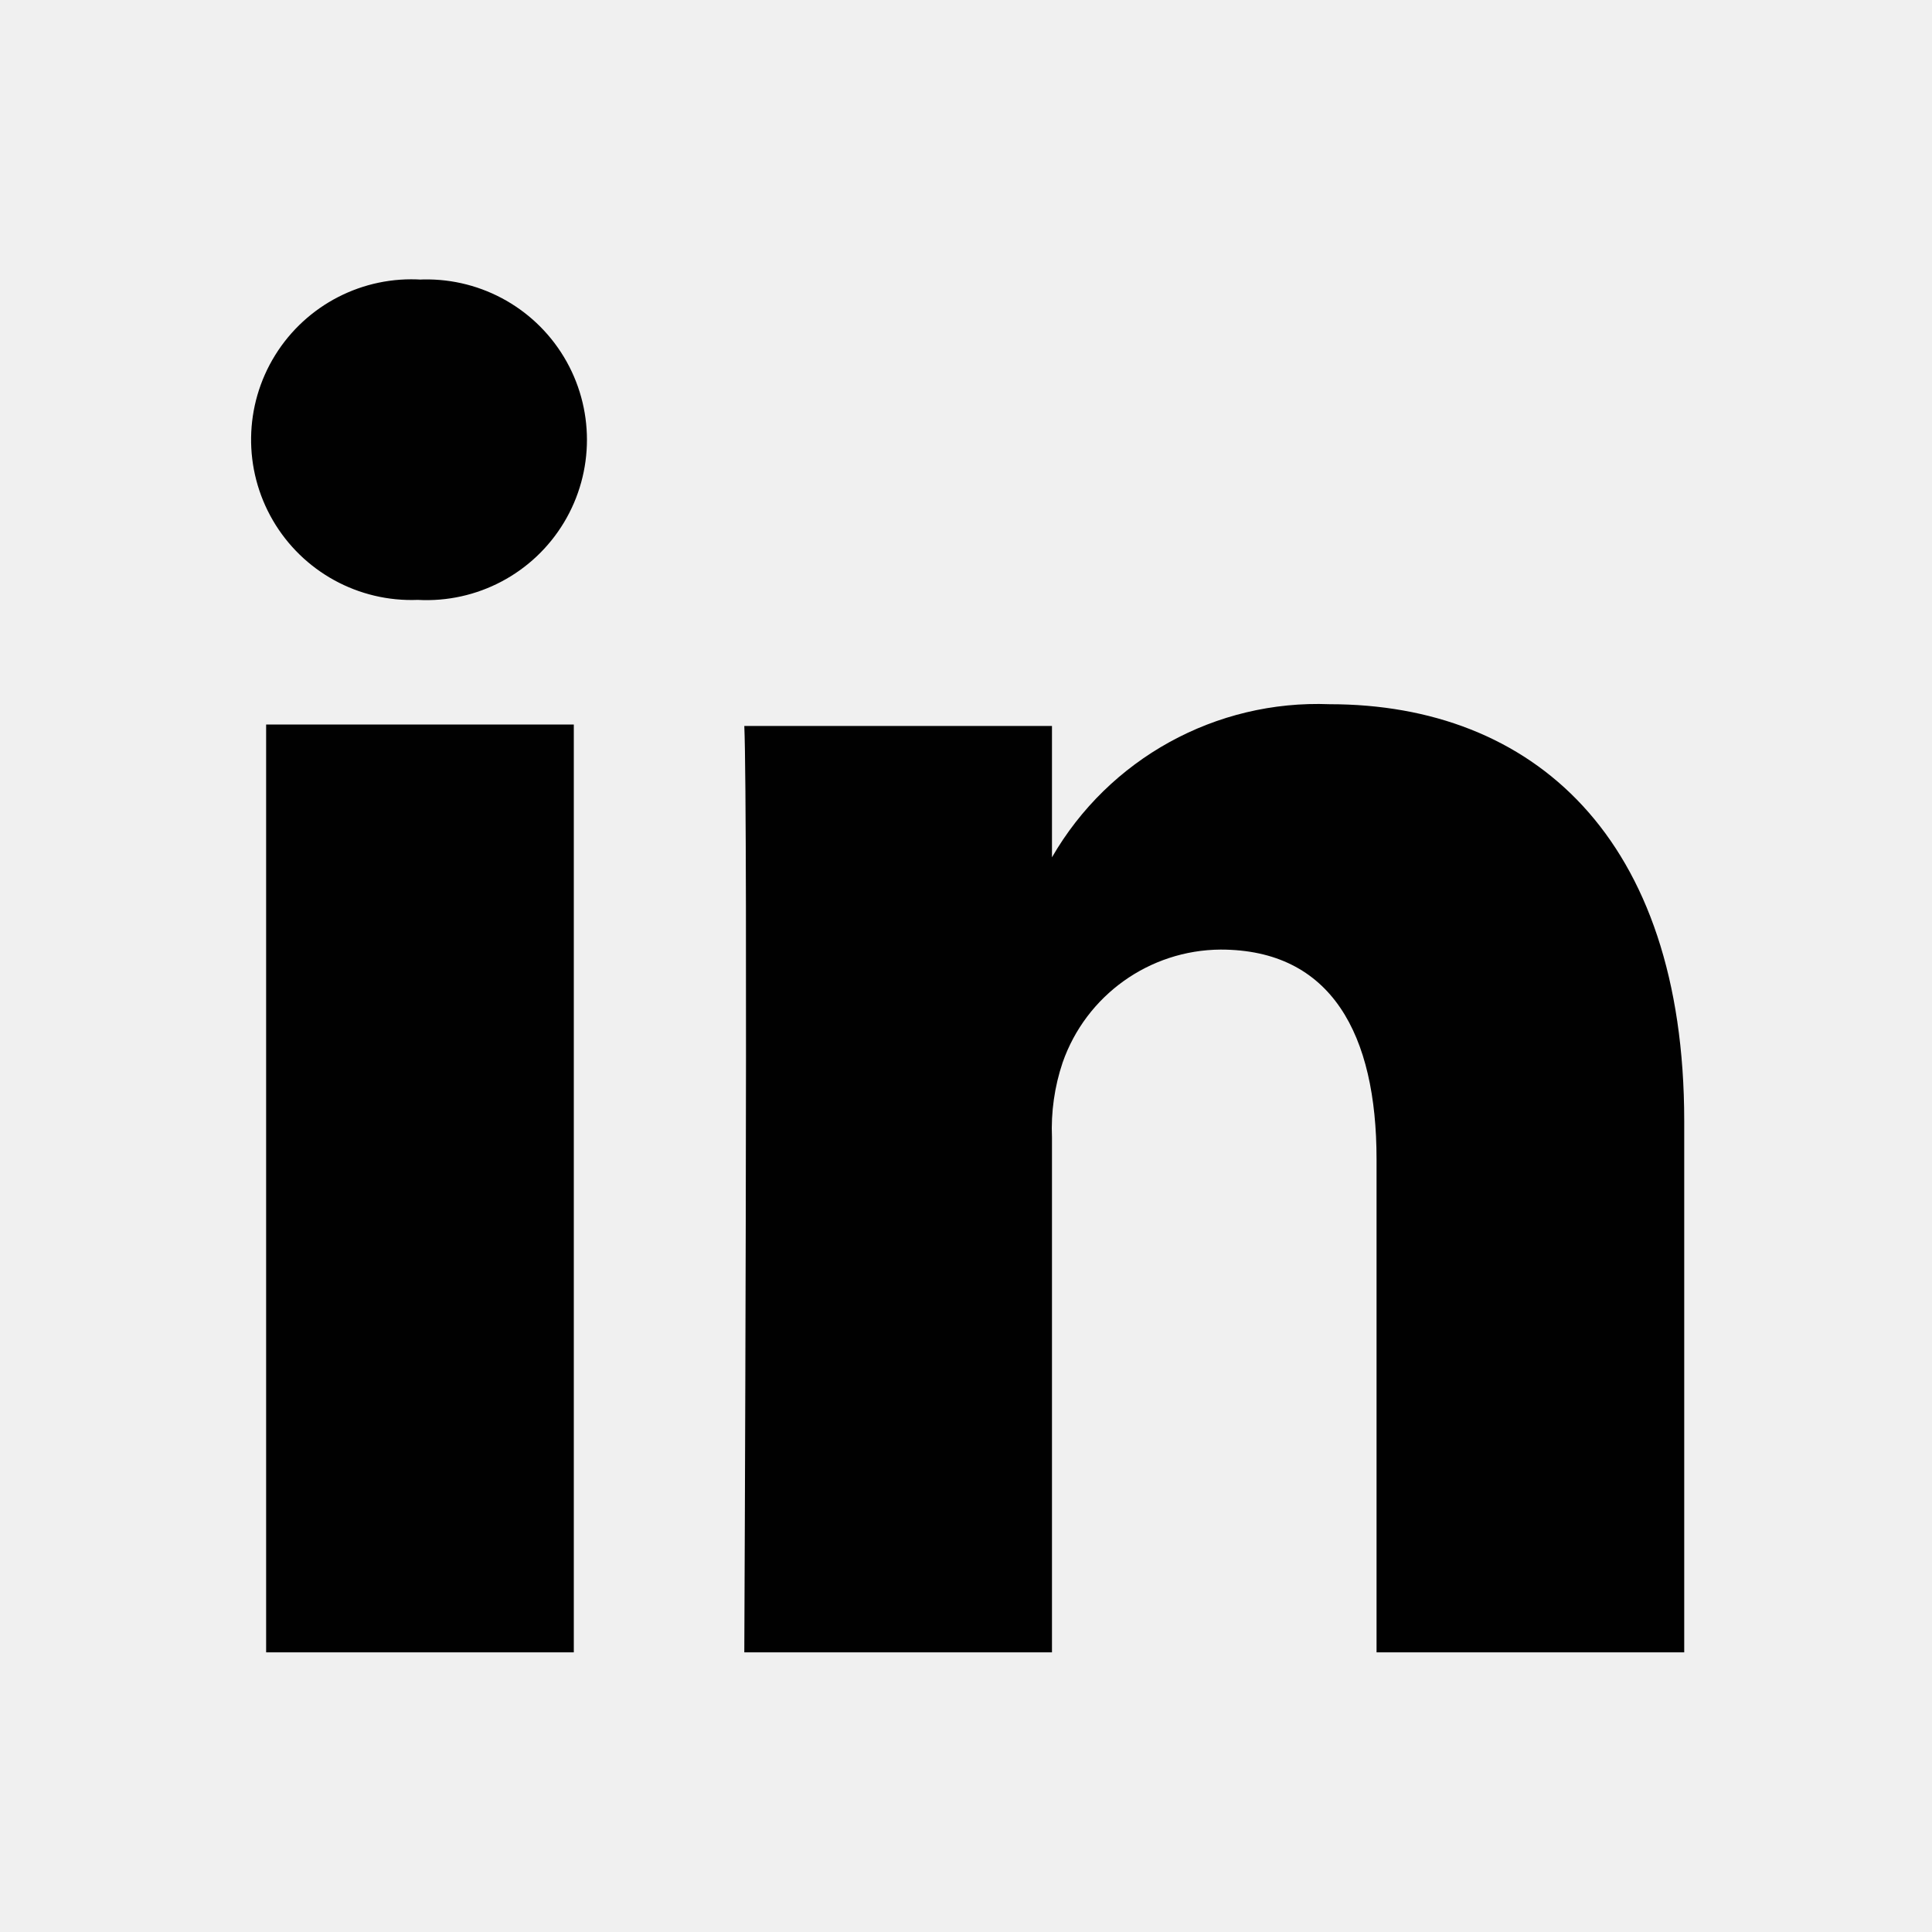
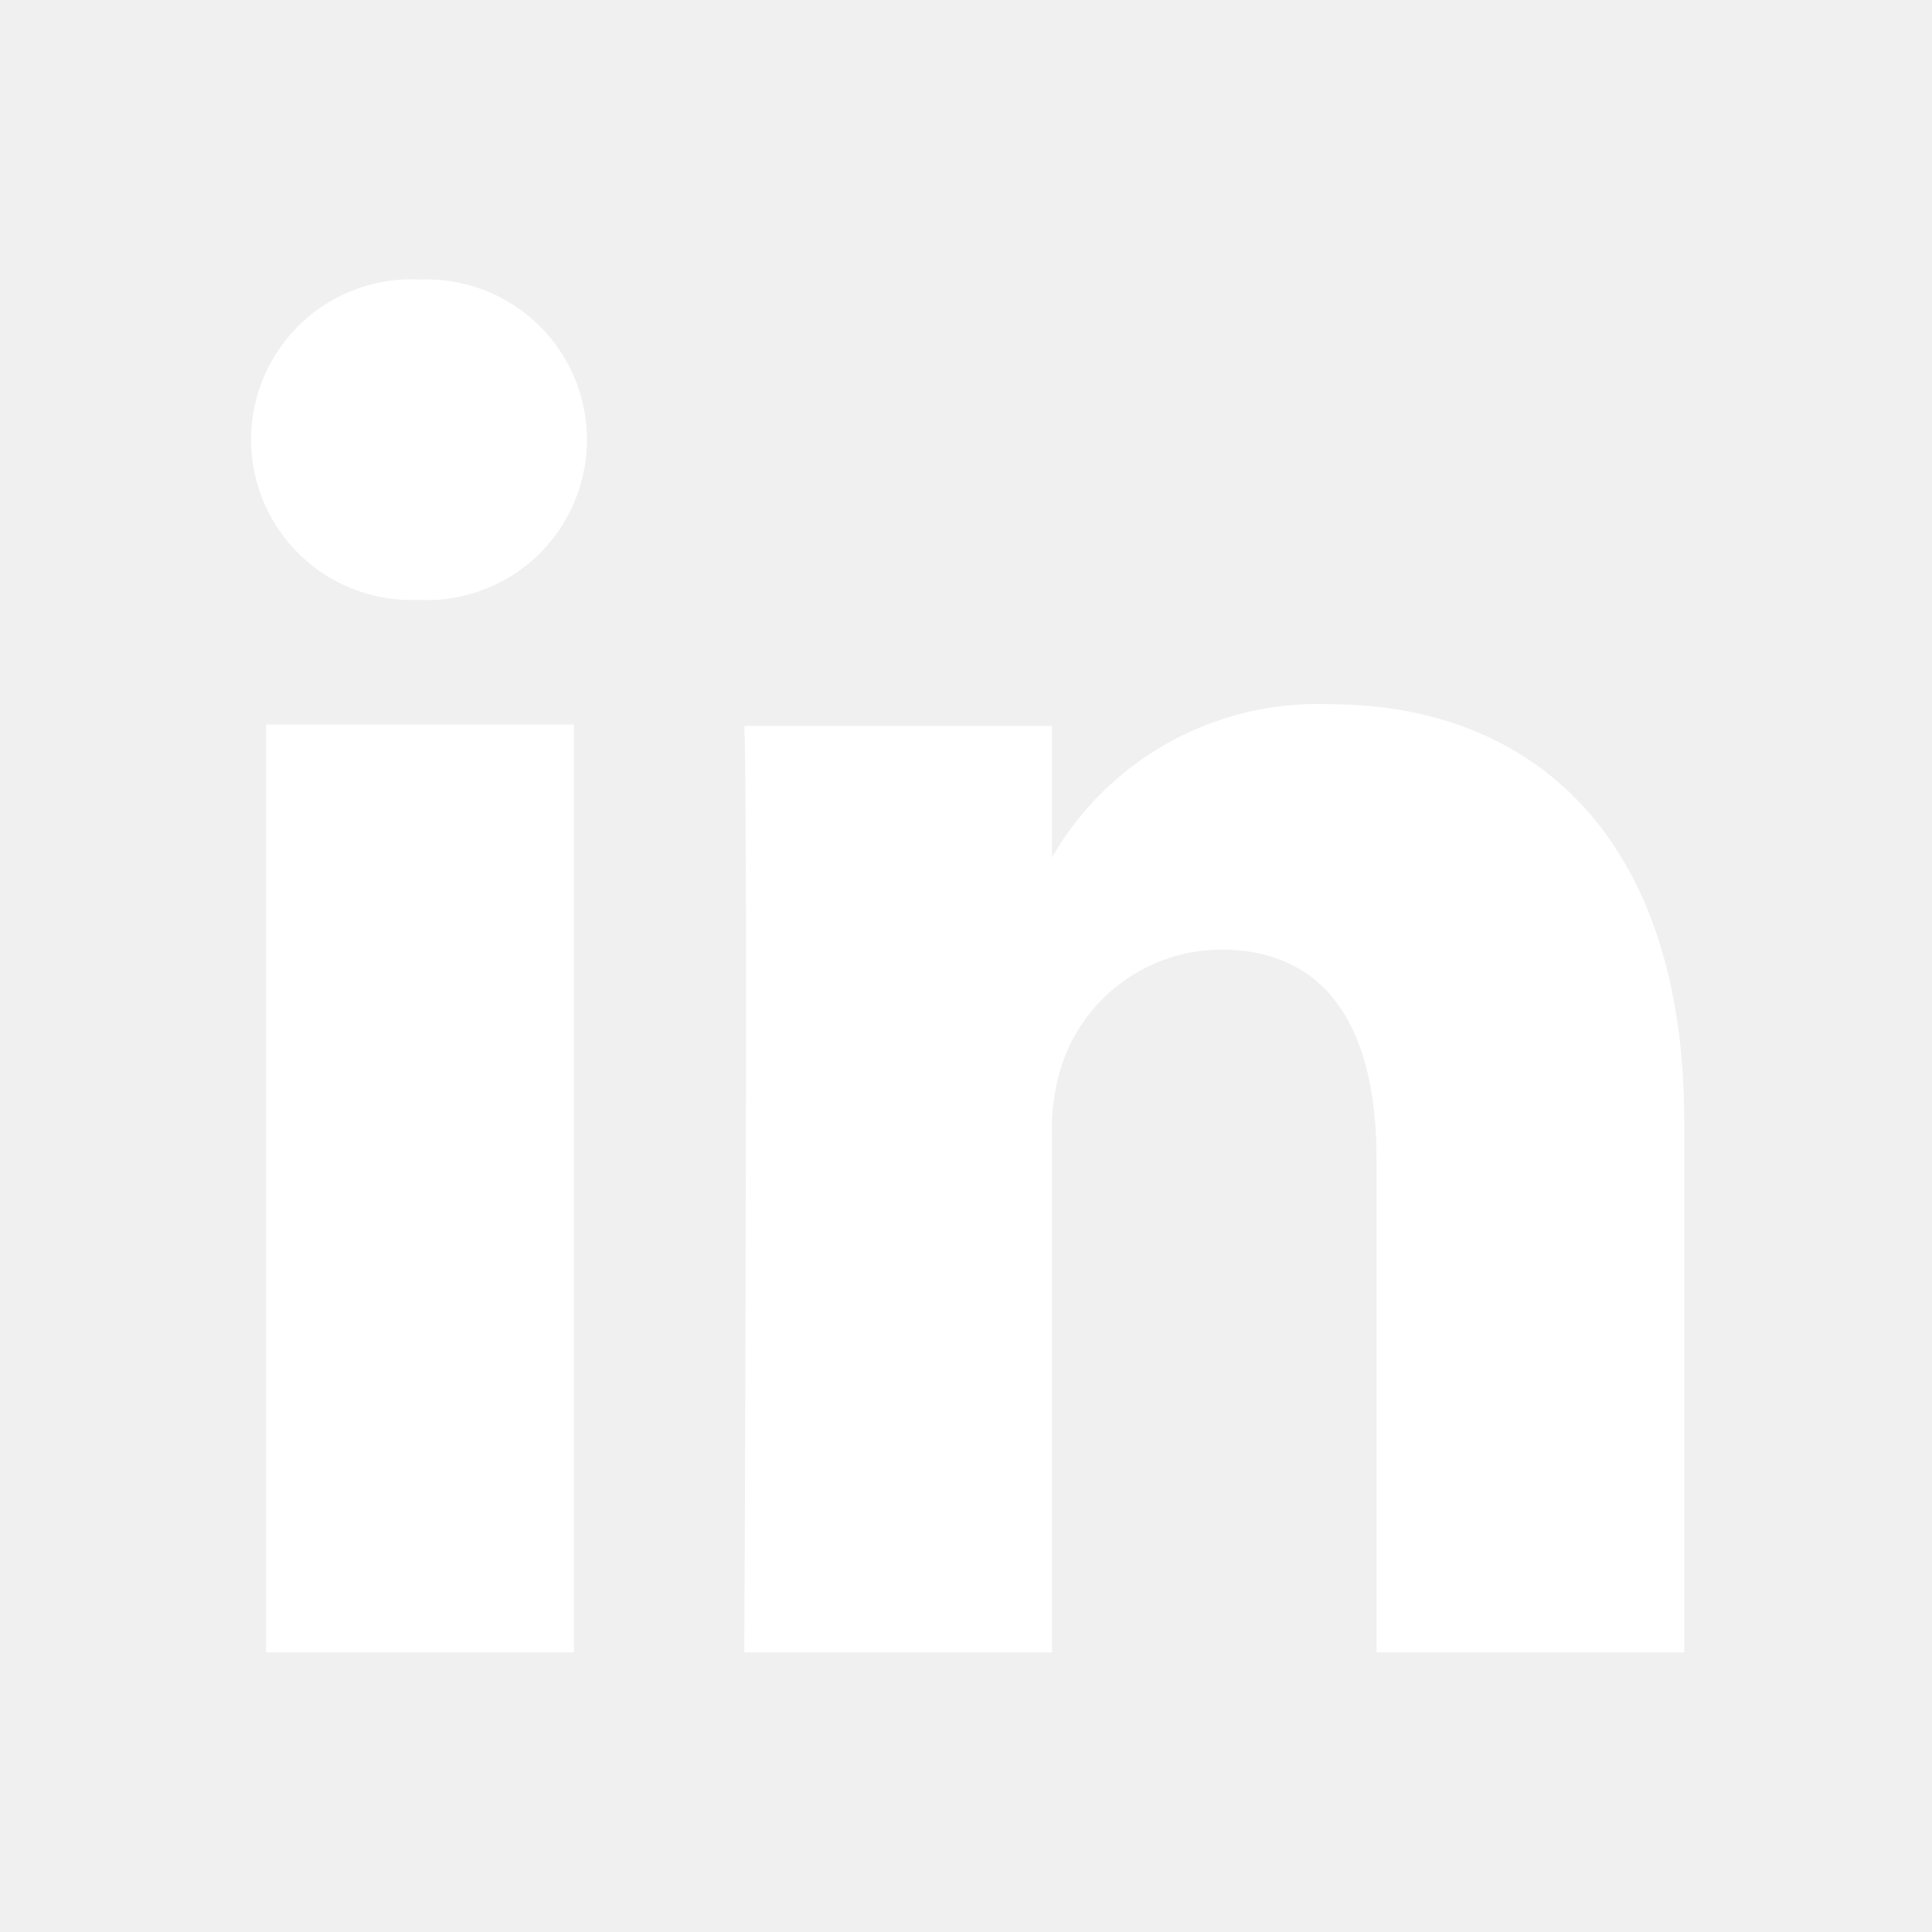
<svg xmlns="http://www.w3.org/2000/svg" id="Layer_1" data-name="Layer 1" viewBox="0 0 40 40">
  <defs>
-     <style>.cls-1{fill:#010101;}</style>
+     <style>.cls-1{fill:#fff;}</style>
  </defs>
  <path id="LinkedIn" class="cls-1" d="M34.87,23.21v11H28.5V24c0-2.58-.93-4.34-3.23-4.34A3.49,3.49,0,0,0,22,22a4.3,4.3,0,0,0-.22,1.55V34.21H15.41s.08-17.38,0-19.18h6.37v2.72l0,.06h0v-.06a6.35,6.35,0,0,1,5.75-3.17C31.72,14.58,34.87,17.32,34.87,23.21ZM8.74,5.79a3.32,3.32,0,1,0-.09,6.63h0a3.32,3.32,0,1,0,0-6.63ZM5.51,34.21h6.37V15H5.51Z" />
</svg>
